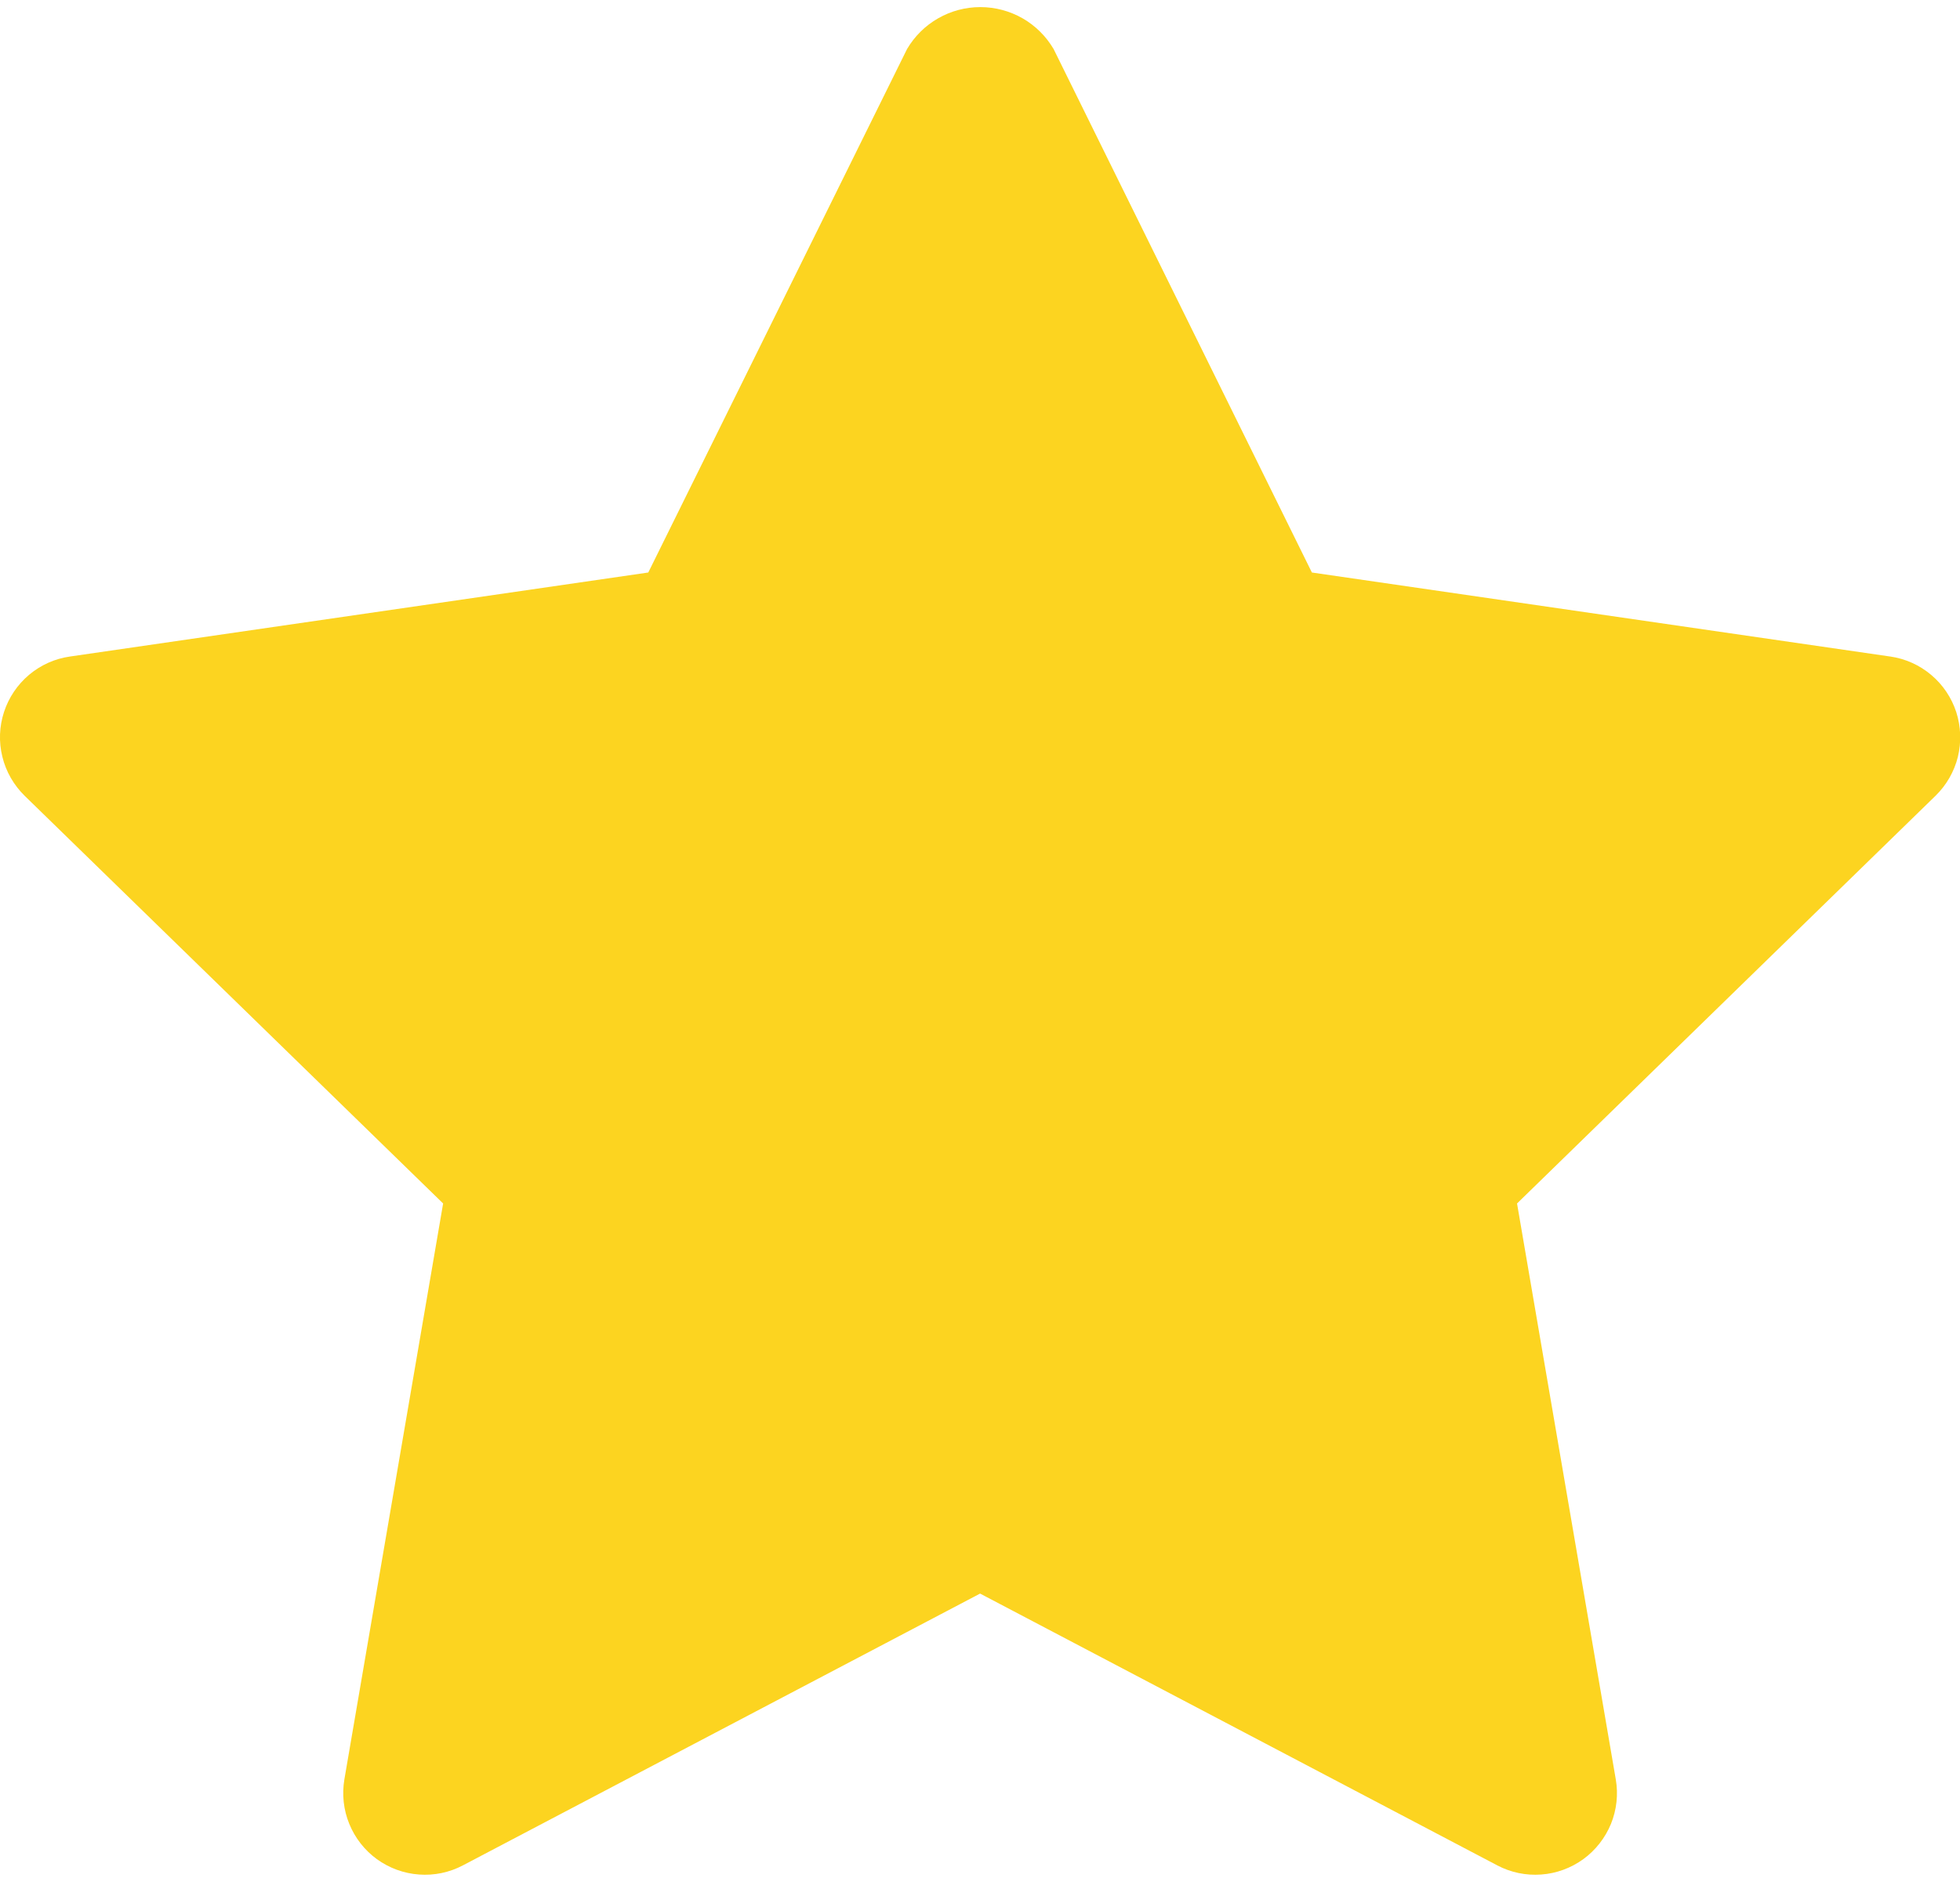
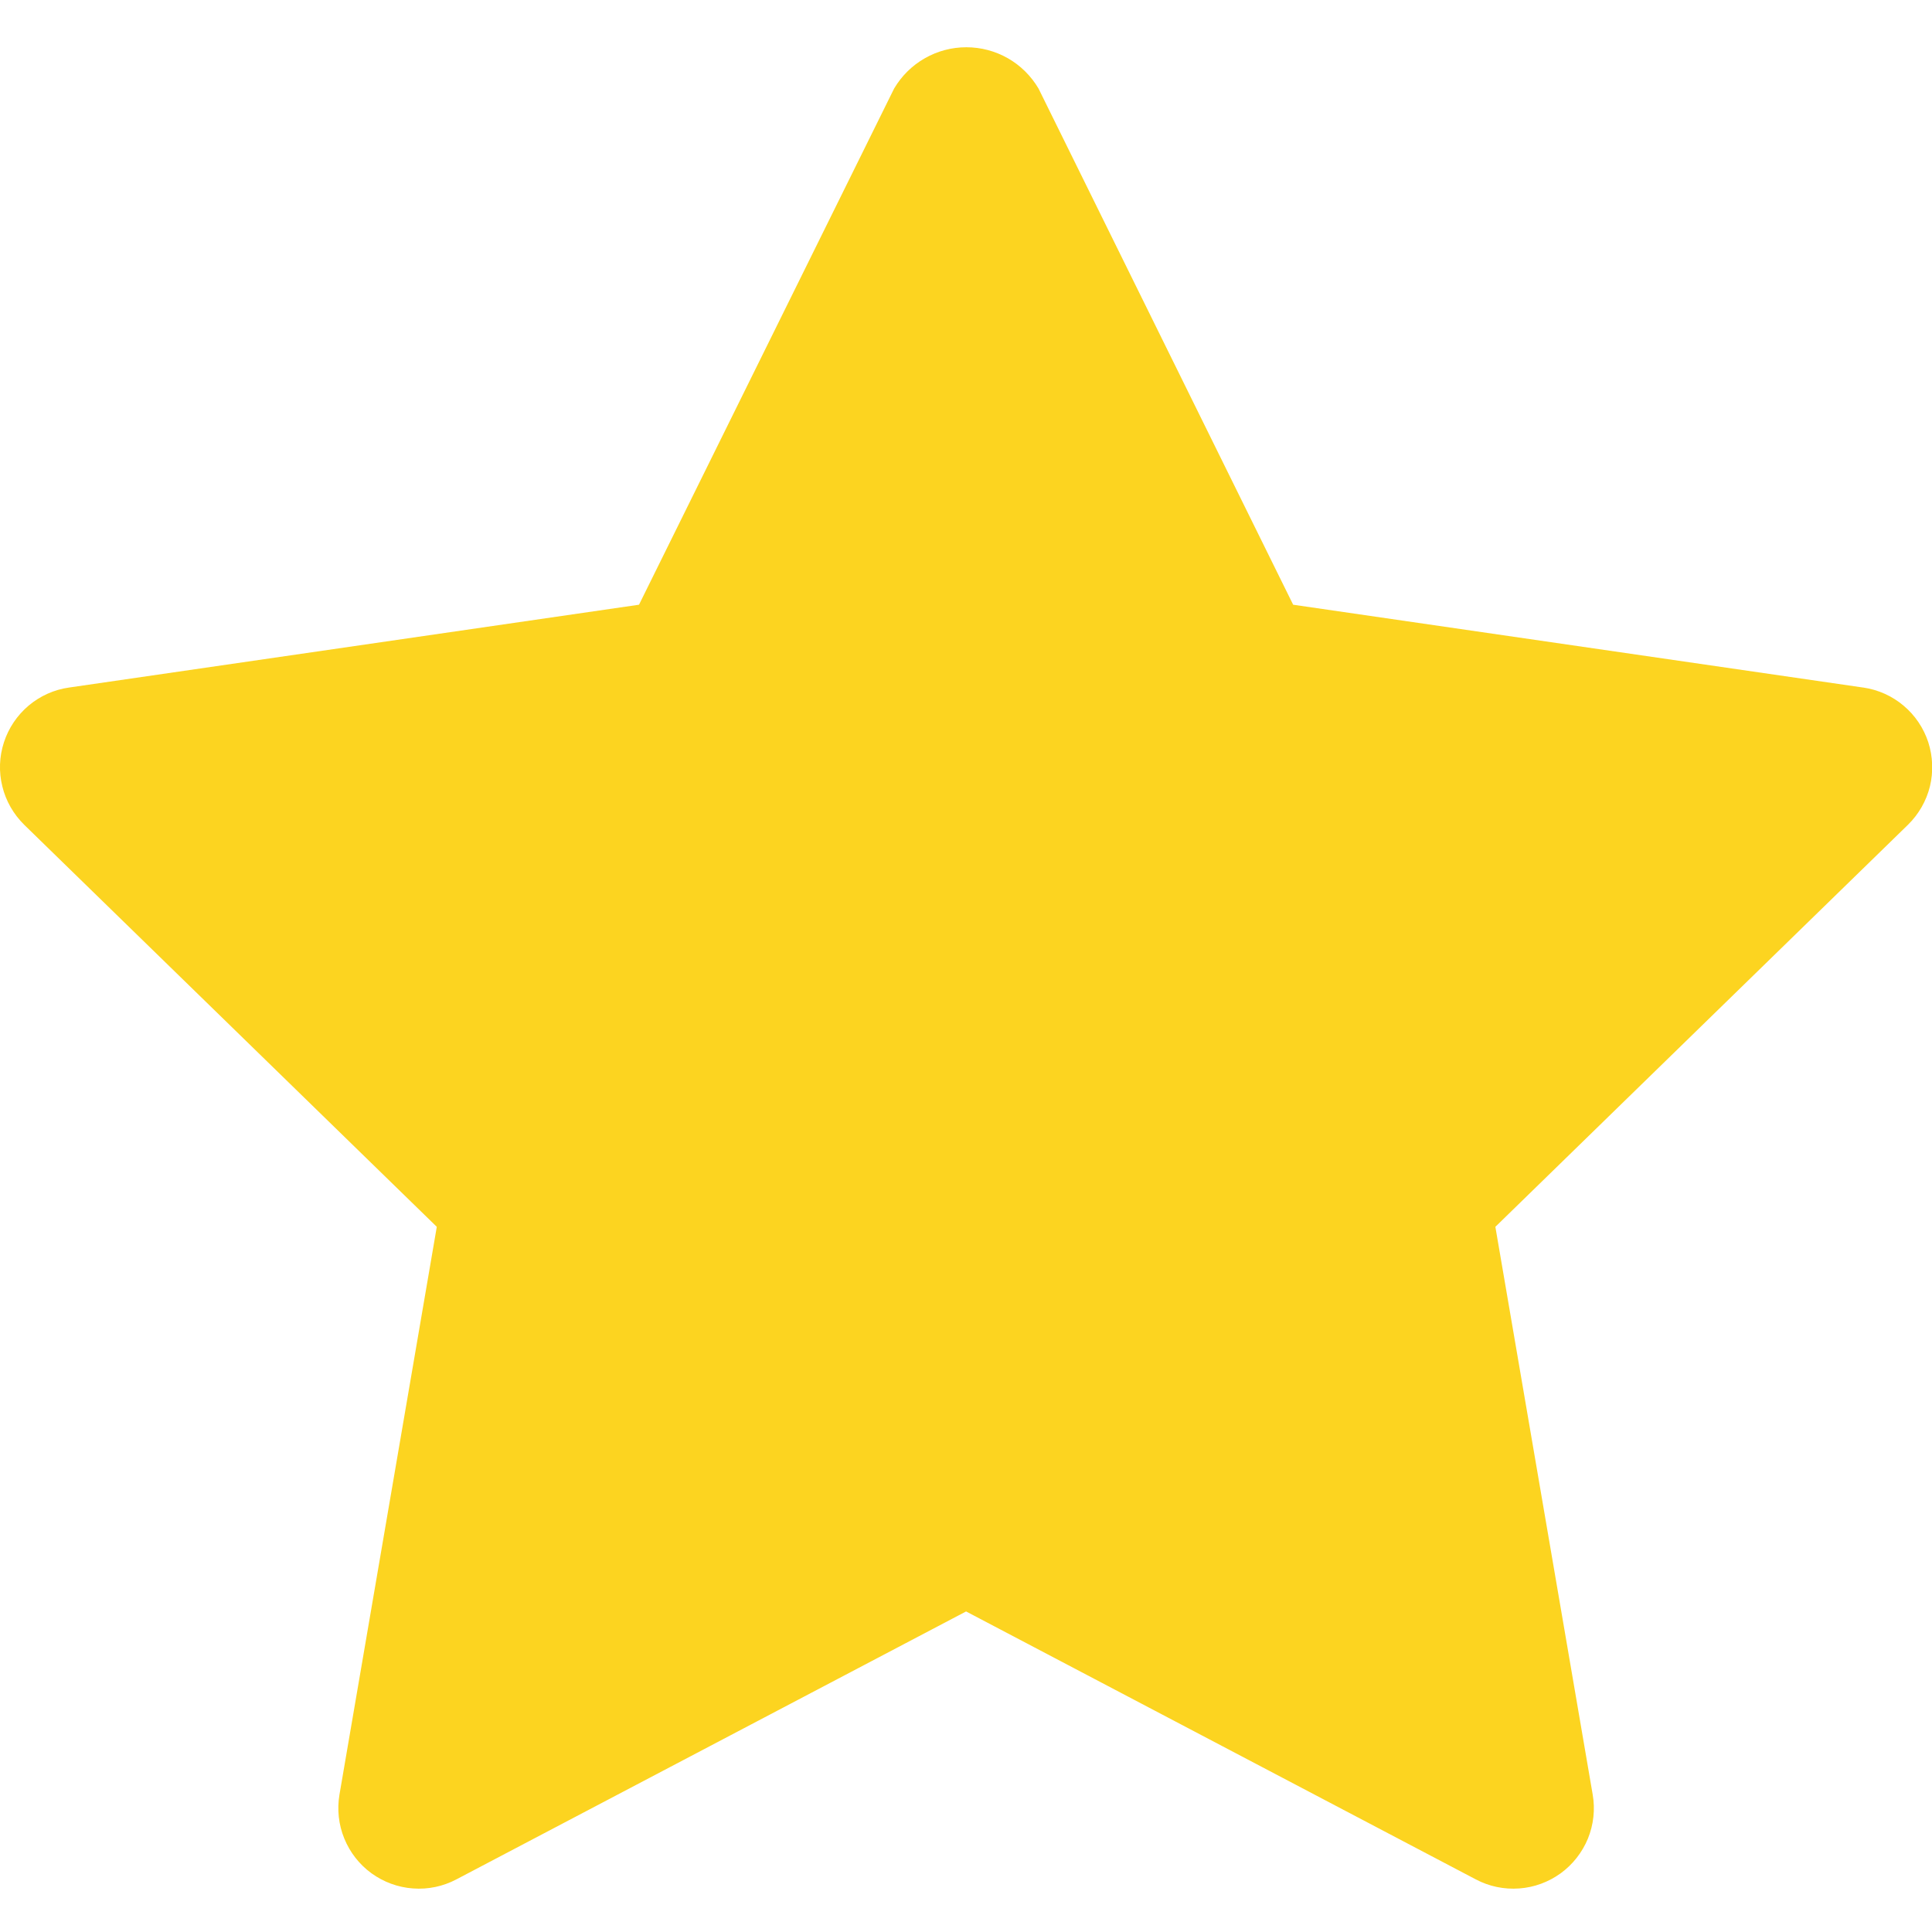
- <svg xmlns="http://www.w3.org/2000/svg" width="24" height="23" viewBox="0 0 24 23" fill="none">
+ <svg xmlns="http://www.w3.org/2000/svg" width="40" height="40" viewBox="0 0 24 23" fill="none">
  <path d="M23.145 8.041L16.064 7.012L12.901 0.6C12.809 0.444 12.678 0.314 12.521 0.224C12.363 0.134 12.185 0.087 12.004 0.087C11.823 0.087 11.645 0.134 11.488 0.224C11.33 0.314 11.199 0.444 11.107 0.6L7.938 7.012L0.857 8.041C0.672 8.067 0.499 8.145 0.356 8.265C0.213 8.386 0.107 8.543 0.049 8.721C-0.009 8.898 -0.016 9.088 0.029 9.269C0.073 9.45 0.168 9.615 0.301 9.746L5.426 14.74L4.217 21.793C4.186 21.977 4.206 22.166 4.277 22.339C4.347 22.511 4.464 22.661 4.615 22.771C4.766 22.88 4.945 22.946 5.131 22.959C5.317 22.973 5.503 22.934 5.668 22.847L12.001 19.518L18.334 22.847C18.499 22.934 18.685 22.973 18.872 22.959C19.058 22.946 19.236 22.88 19.387 22.771C19.538 22.661 19.655 22.511 19.726 22.339C19.796 22.166 19.817 21.977 19.785 21.793L18.576 14.74L23.701 9.746C23.834 9.616 23.929 9.451 23.974 9.27C24.018 9.089 24.011 8.899 23.954 8.721C23.896 8.544 23.79 8.386 23.647 8.266C23.505 8.146 23.332 8.068 23.147 8.041H23.145Z" fill="#FCD420" />
</svg>
